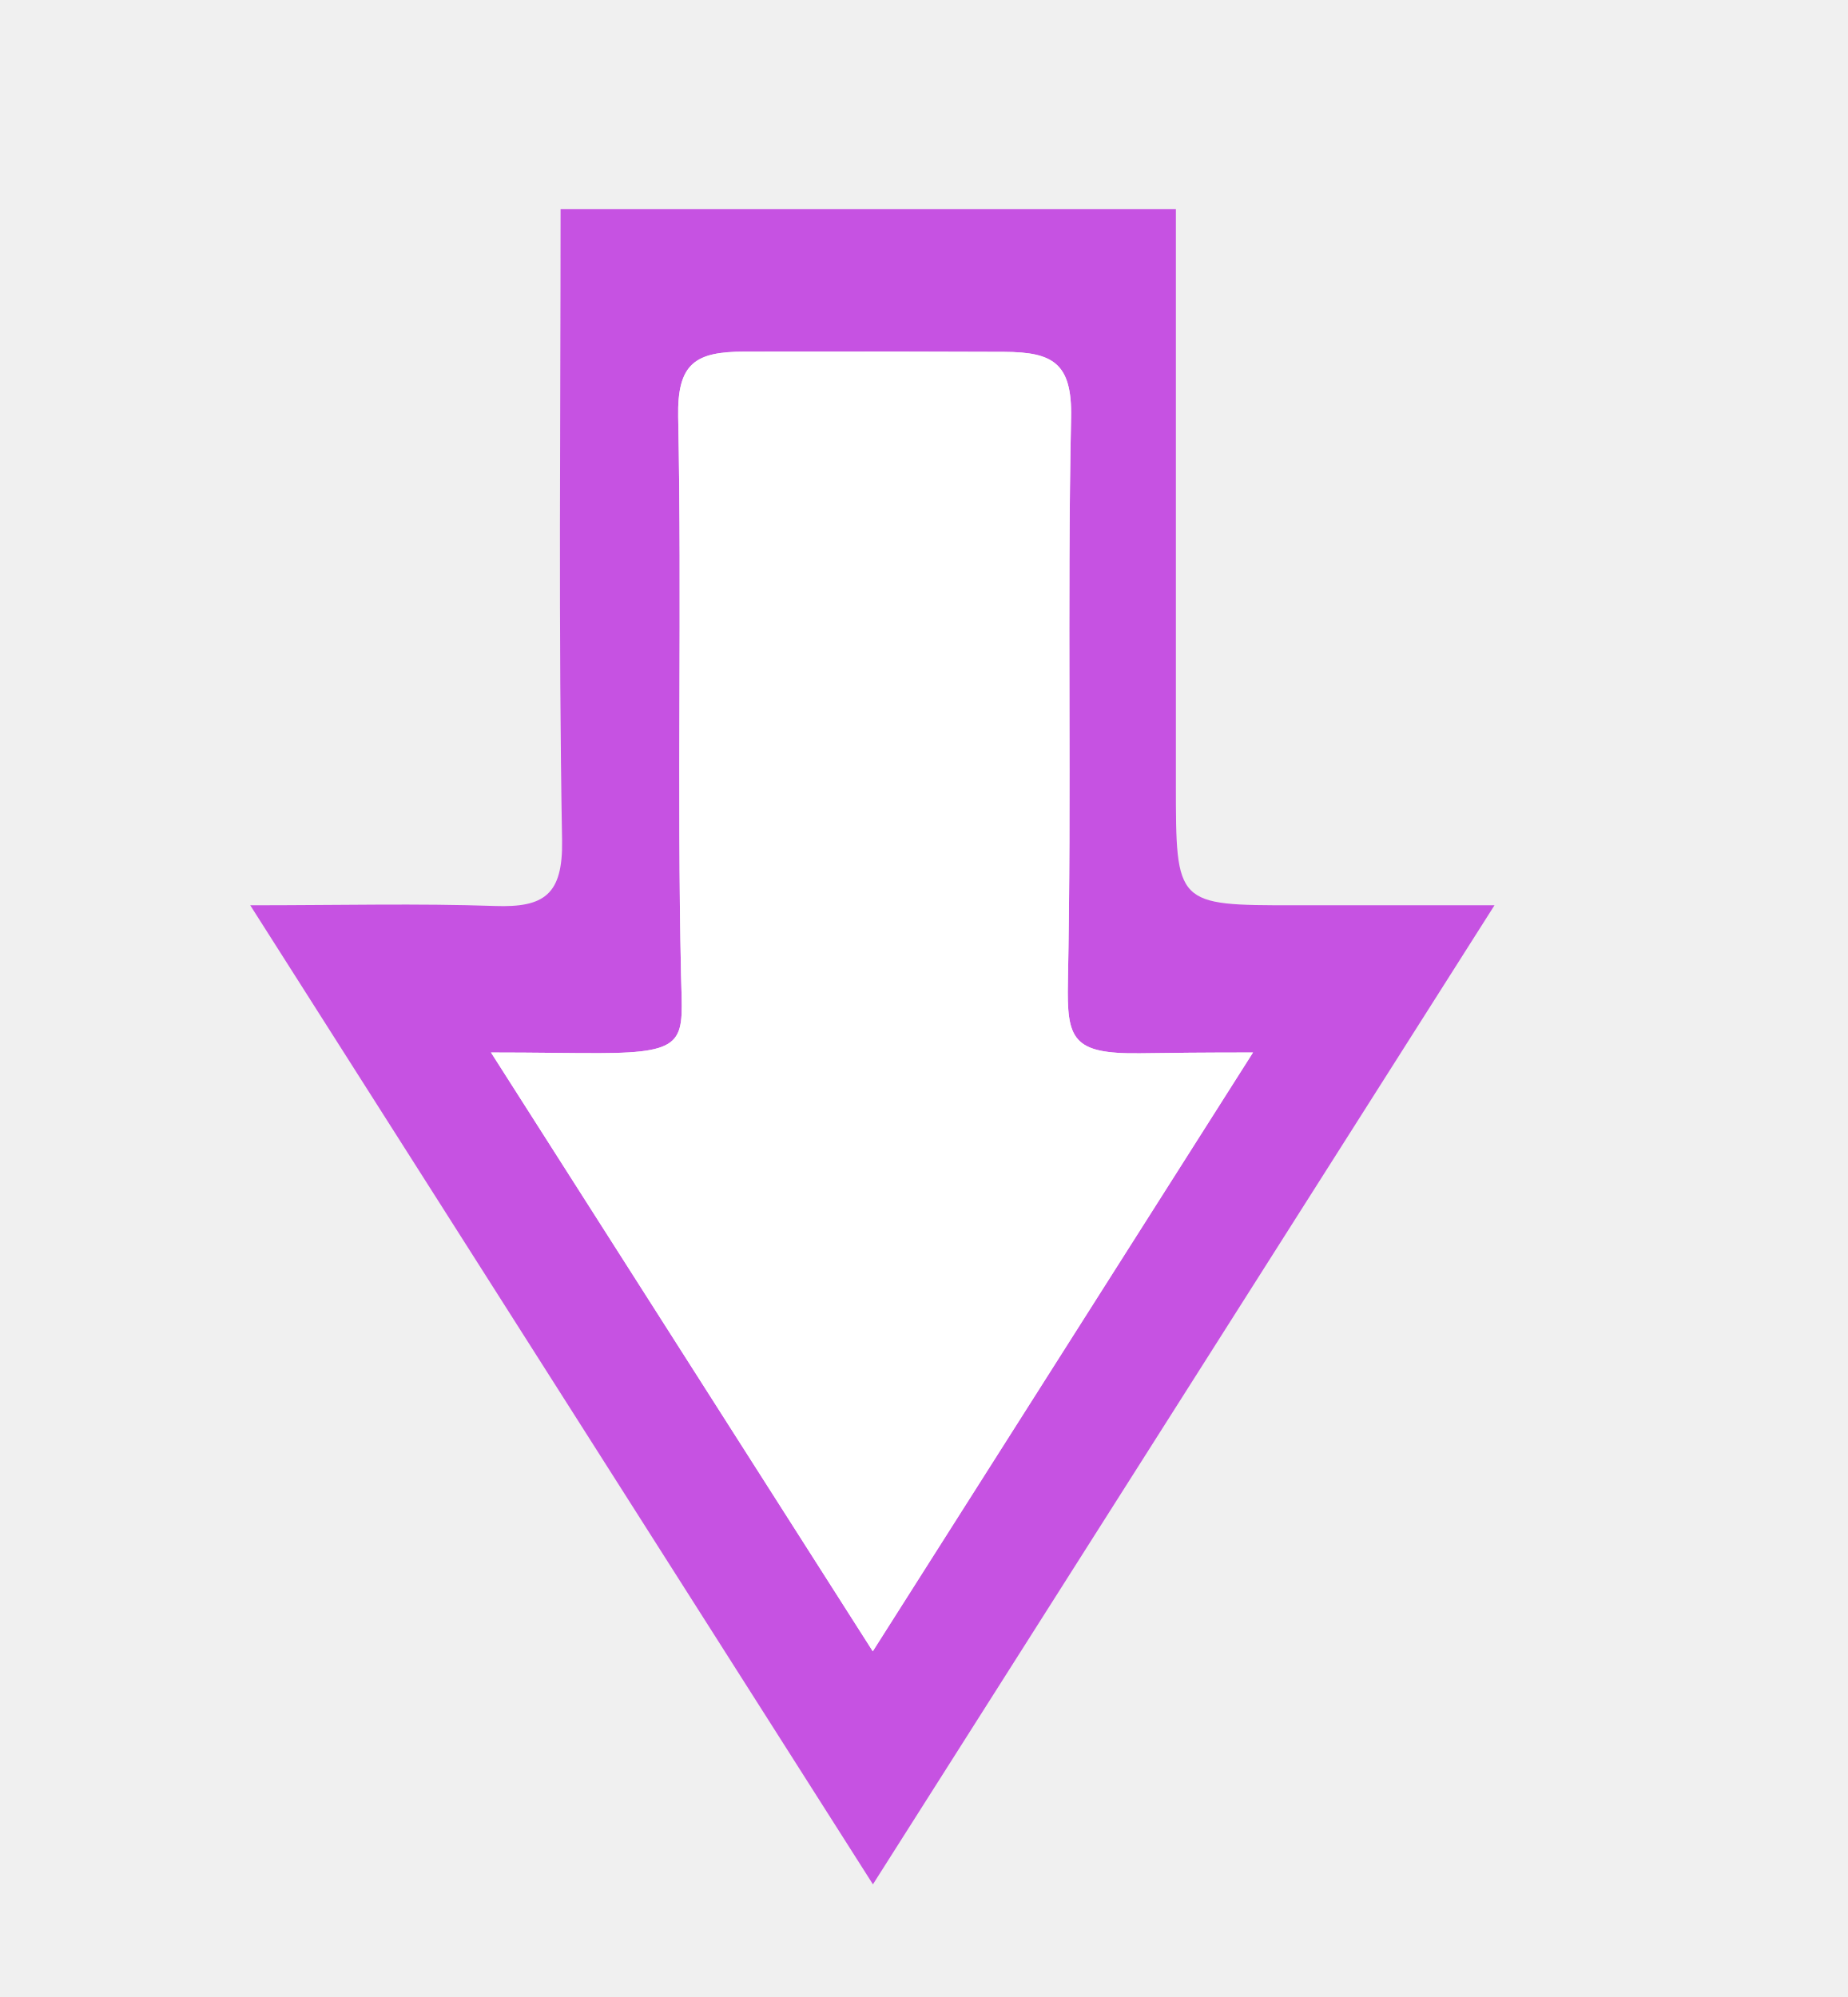
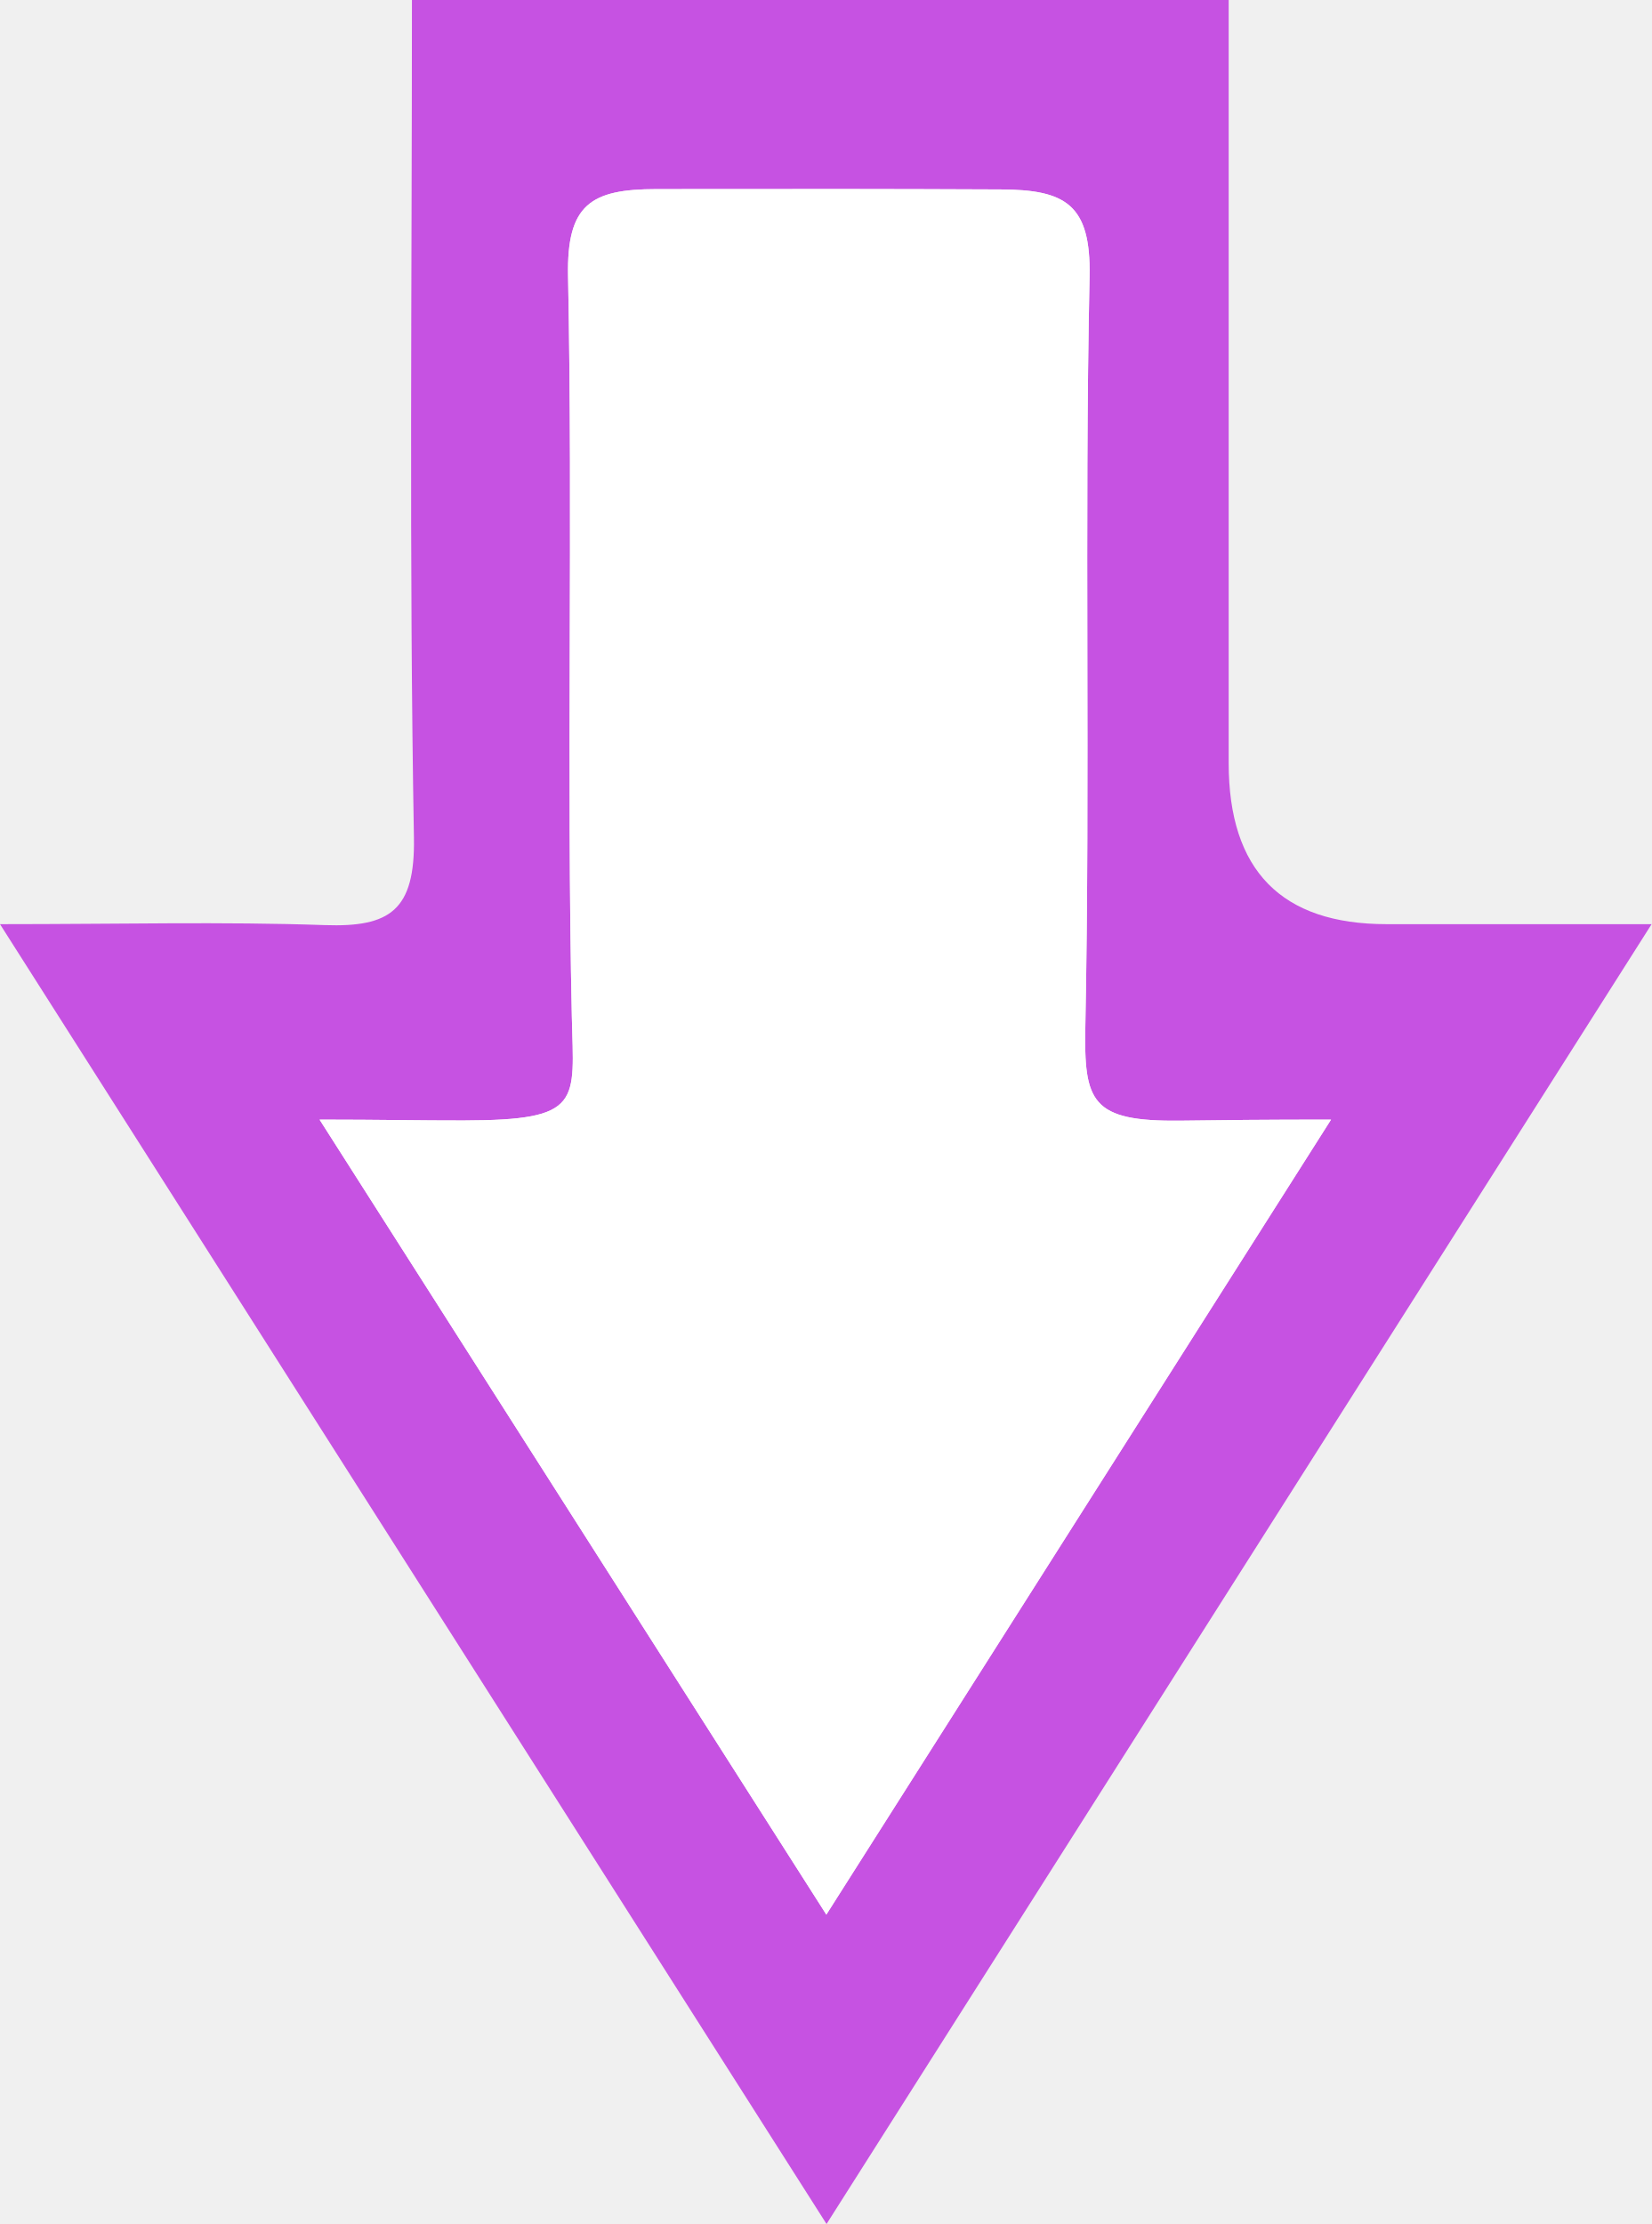
- <svg xmlns="http://www.w3.org/2000/svg" version="1.1" id="Laag_1" x="0px" y="0px" viewBox="0 0 517.91 559.94" style="enable-background:new 0 0 517.91 559.94;" xml:space="preserve">
-   <style type="text/css">
- 	.st0{fill:#C652E2;}
- 	.st1{fill:#FFFFFF;}
- </style>
-   <g>
-     <path class="st0" d="M363.01,253.83c-33.36,0.01-33.37,0.01-33.37-34.02V58.65H157.15c0,59.74-0.61,118.36,0.42,176.95   c0.26,15.32-5.07,18.9-18.8,18.43c-21.57-0.75-43.19-0.2-68.62-0.2c59.44,93.48,116.69,183.51,174.56,274.52   c58.66-92.42,115.06-181.27,174.25-274.52C397.73,253.83,380.37,253.82,363.01,253.83z M244.67,463.01   c-36.04-56.55-70.38-110.41-107.03-167.9c12.88,0,21.7,0.2,30.42,0.18c25.26-0.05,23.26-3.85,22.86-21.88   c-1.14-52.13,0.24-104.32-0.8-156.46c-0.3-15.13,4.81-18.35,18.65-18.36c33.15-0.04,48.23-0.04,72.75,0.07   c13.6,0.06,19.05,3.11,18.74,18.38c-1.1,52.75,0.15,105.54-0.89,158.28c-0.31,16.03,1.14,20.26,20.24,20.01   c8.79-0.12,17.72-0.22,31.65-0.22C314.75,352.62,281,405.79,244.67,463.01z" />
-     <path class="st1" d="M351.26,295.11c-36.51,57.51-70.26,110.68-106.59,167.9c-36.04-56.55-70.38-110.41-107.03-167.9   c12.88,0,21.7,0.2,30.42,0.18c25.26-0.05,23.26-3.85,22.86-21.88c-1.14-52.13,0.24-104.32-0.8-156.46   c-0.3-15.13,4.81-18.35,18.65-18.36c33.15-0.04,48.23-0.04,72.75,0.07c13.6,0.06,19.05,3.11,18.74,18.38   c-1.1,52.75,0.15,105.54-0.89,158.28c-0.31,16.03,1.14,20.26,20.24,20.01C328.4,295.21,337.33,295.11,351.26,295.11z" />
-   </g>
+ <svg xmlns="http://www.w3.org/2000/svg" id="Laag_1" viewBox="0 0 348.81 469.7">
+   <defs>
+     <style>.cls-1{fill:#fff;}.cls-1,.cls-2{stroke-width:0px;}.cls-2{fill:#c652e2;}</style>
+   </defs>
+   <path class="cls-2" d="m292.86,195.18q-33.36.01-33.37-34.02V0H87c0,59.74-.61,118.36.42,176.95.26,15.32-5.07,18.9-18.8,18.43-21.57-.75-43.19-.2-68.62-.2,59.44,93.48,116.69,183.51,174.56,274.52,58.66-92.42,115.06-181.27,174.25-274.52-21.23,0-38.59-.01-55.95,0Zm-118.34,209.18c-36.04-56.55-70.38-110.41-107.03-167.9,12.88,0,21.7.2,30.42.18,25.26-.05,23.26-3.85,22.86-21.88-1.14-52.13.24-104.32-.8-156.46-.3-15.13,4.81-18.35,18.65-18.36,33.15-.04,48.23-.04,72.75.07,13.6.06,19.05,3.11,18.74,18.38-1.1,52.75.15,105.54-.89,158.28-.31,16.03,1.14,20.26,20.24,20.01,8.79-.12,17.72-.22,31.65-.22-36.51,57.51-70.26,110.68-106.59,167.9Z" />
+   <path class="cls-1" d="m281.11,236.46c-36.51,57.51-70.26,110.68-106.59,167.9-36.04-56.55-70.38-110.41-107.03-167.9,12.88,0,21.7.2,30.42.18,25.26-.05,23.26-3.85,22.86-21.88-1.14-52.13.24-104.32-.8-156.46-.3-15.13,4.81-18.35,18.65-18.36,33.15-.04,48.23-.04,72.75.07,13.6.06,19.05,3.11,18.74,18.38-1.1,52.75.15,105.54-.89,158.28-.31,16.03,1.14,20.26,20.24,20.01,8.79-.12,17.72-.22,31.65-.22Z" />
</svg>
